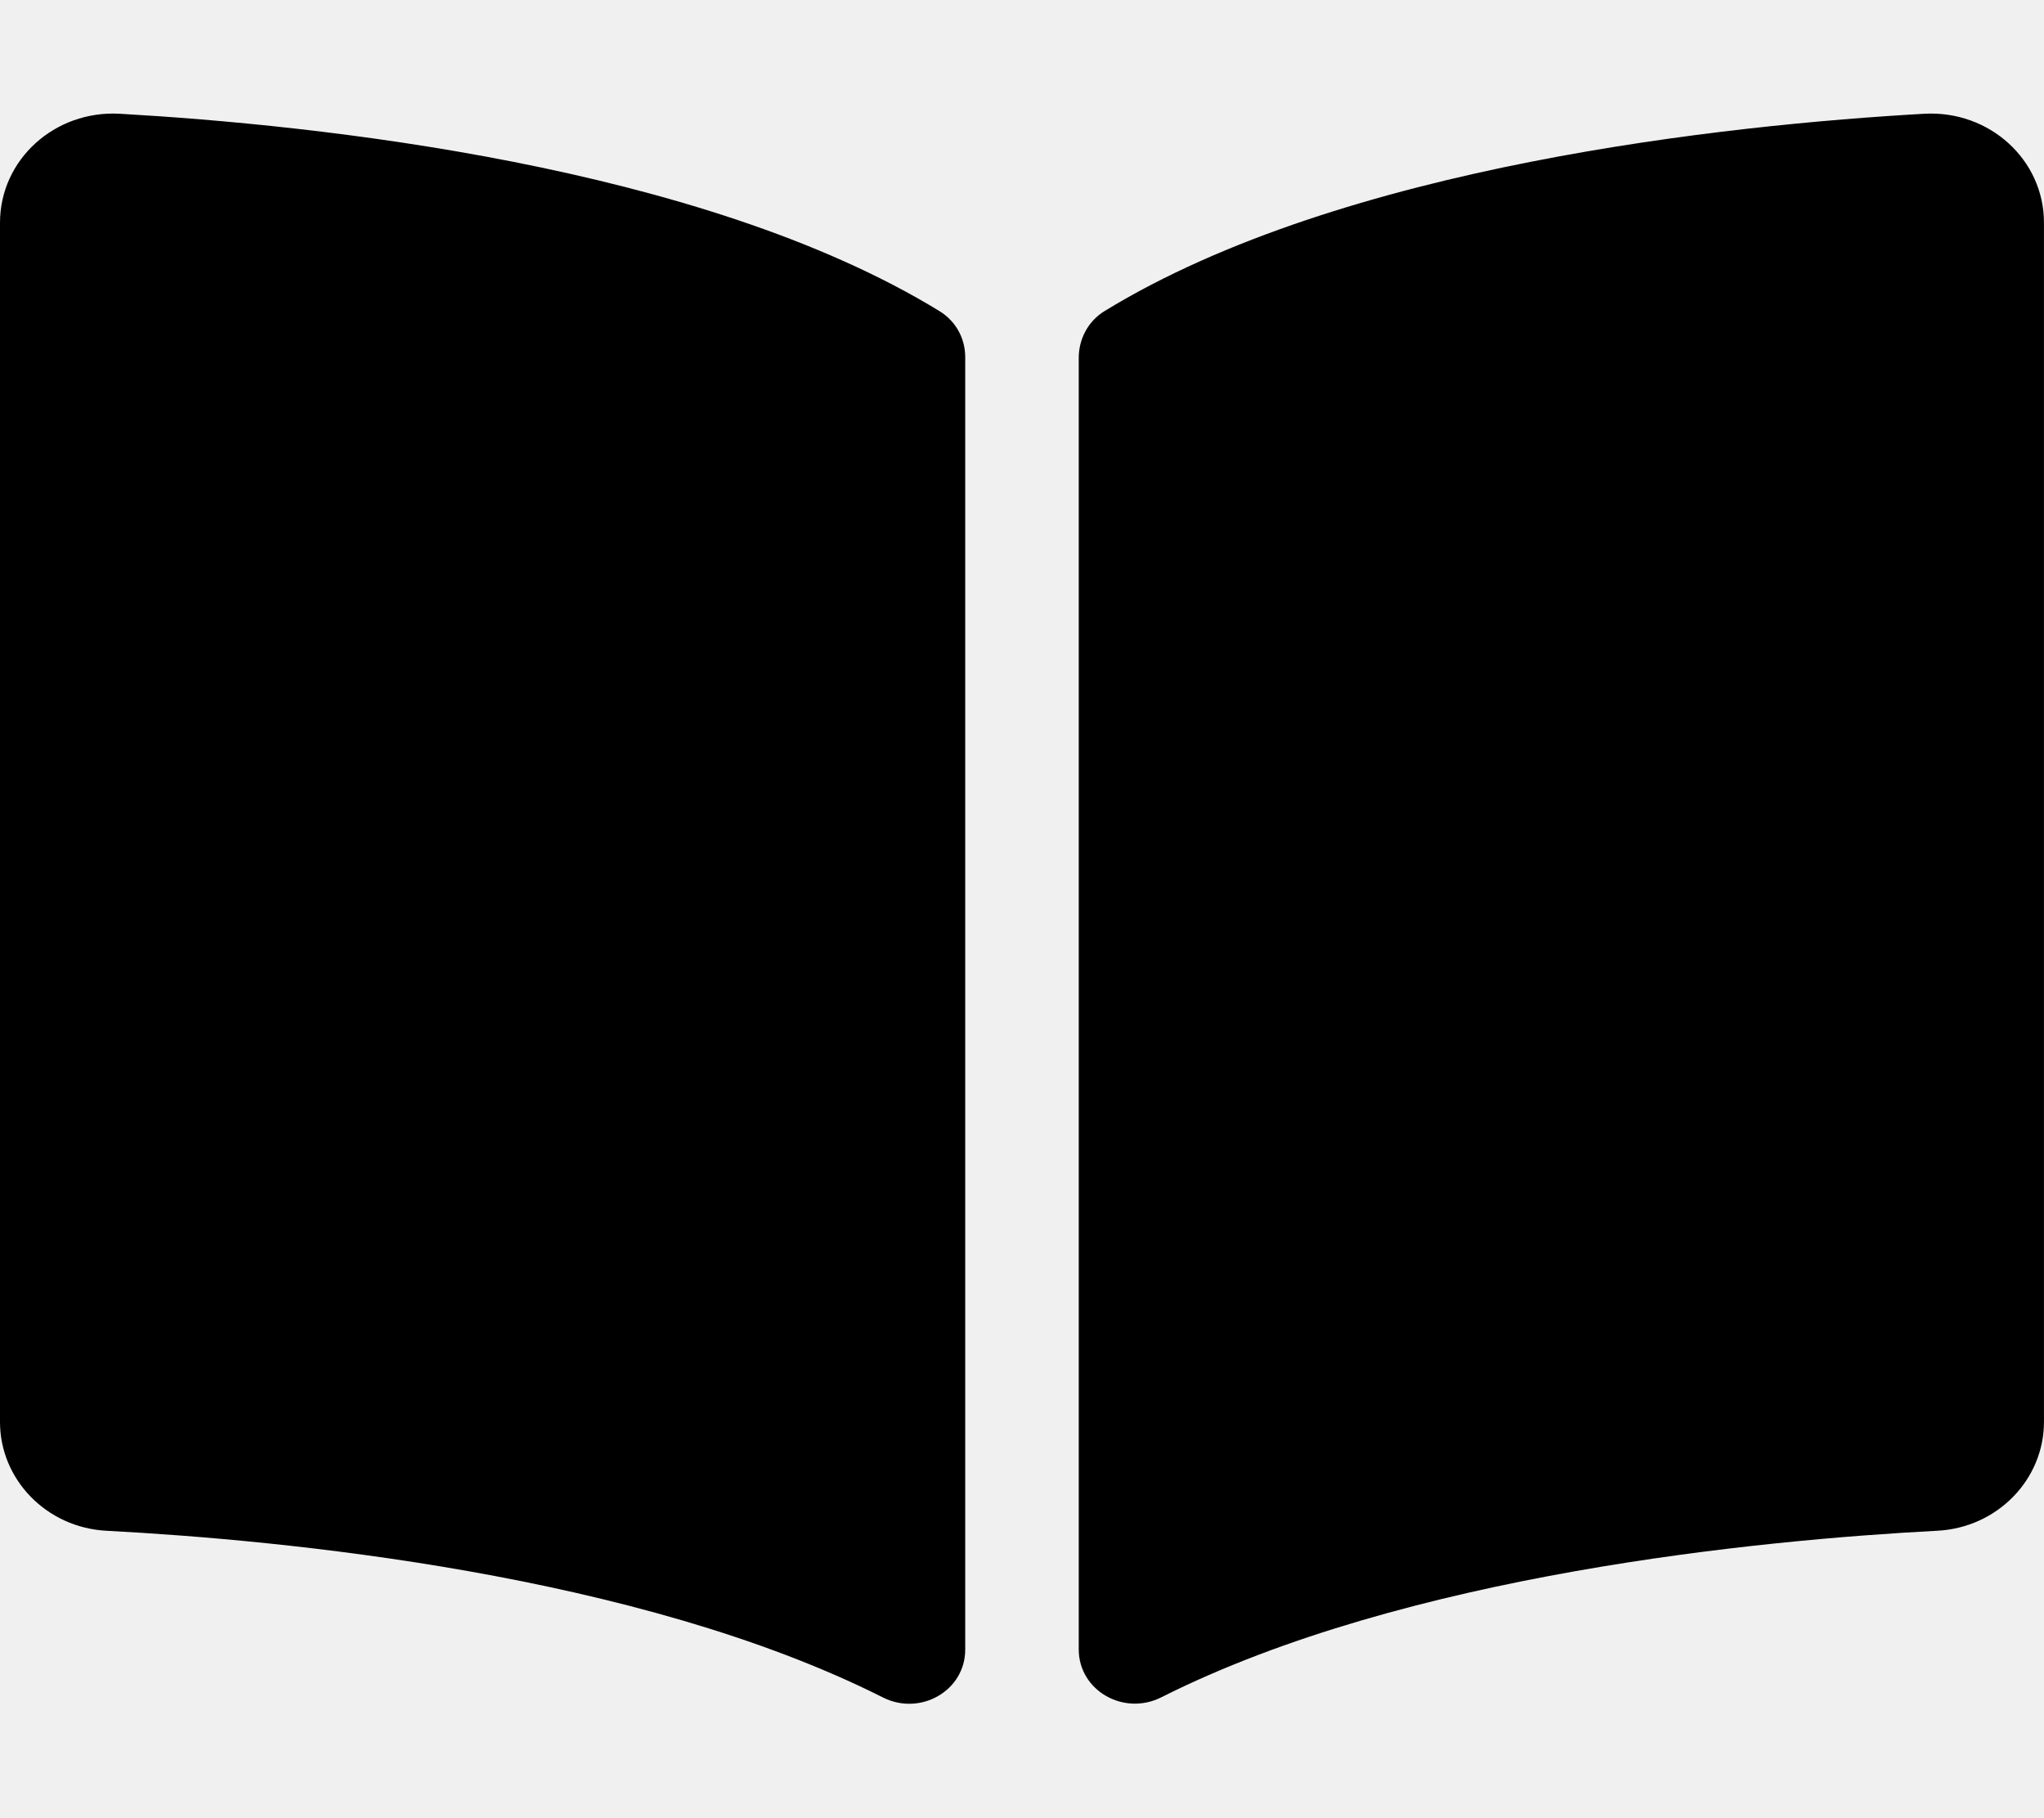
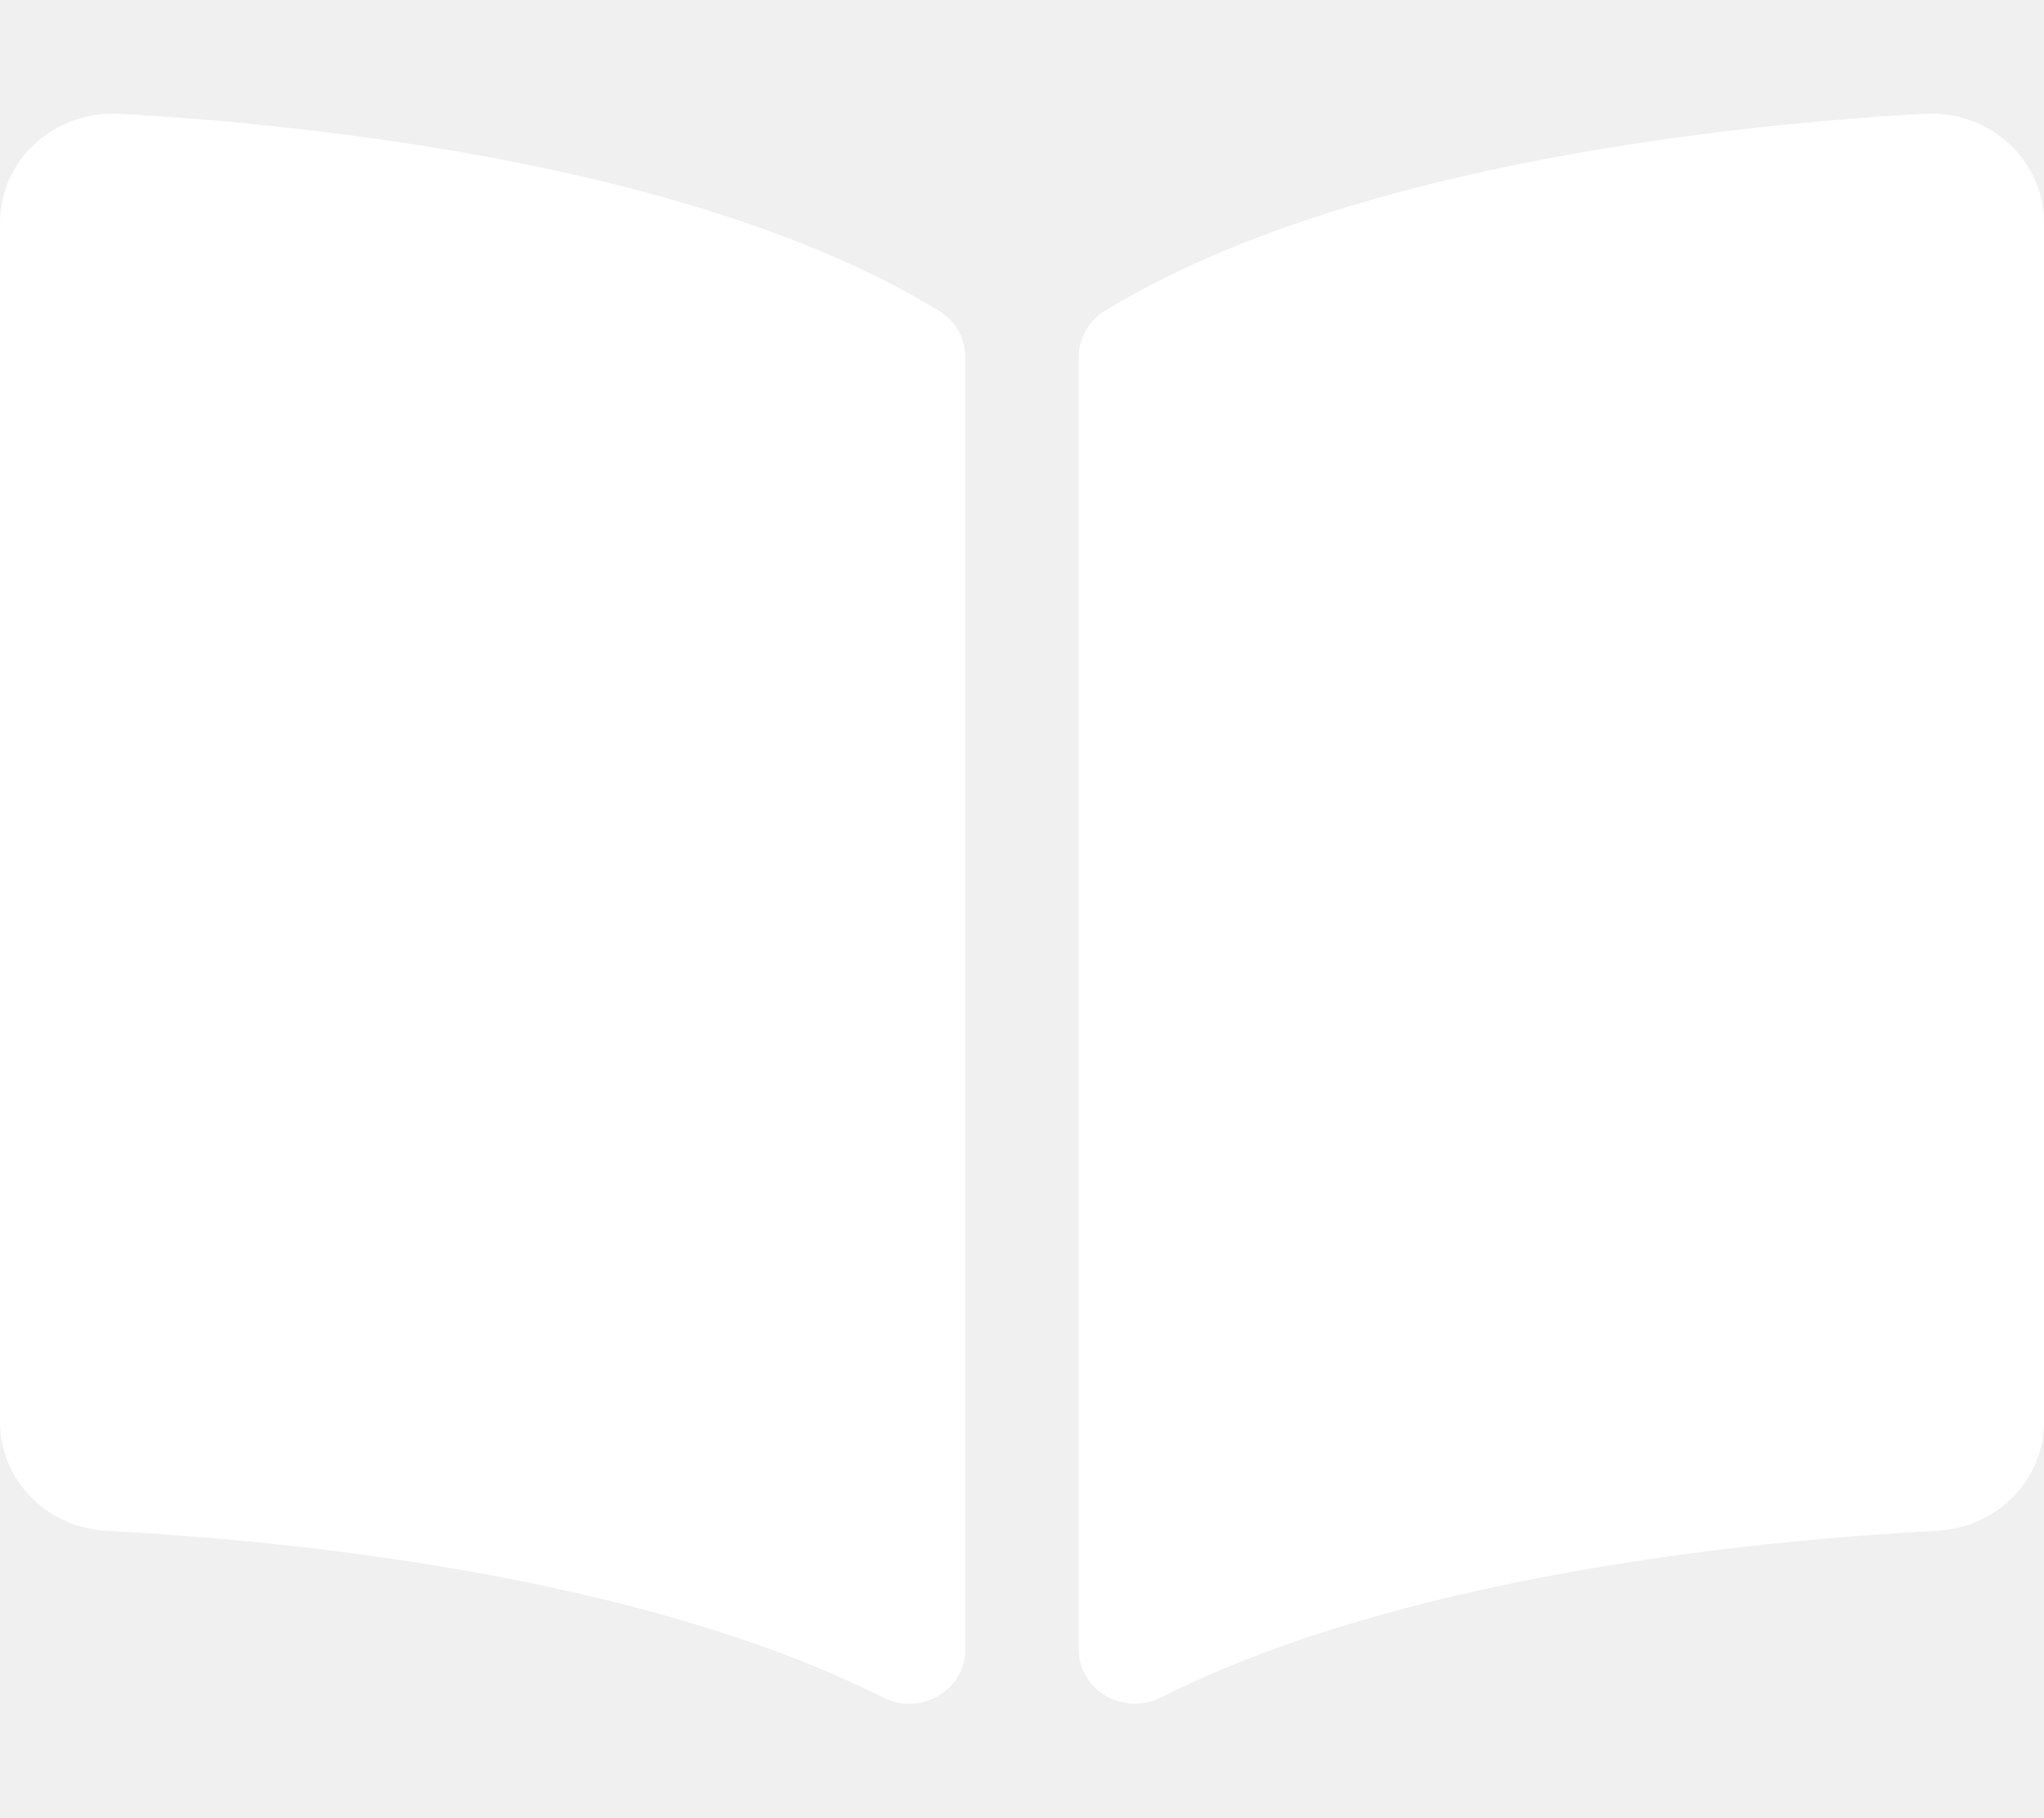
<svg xmlns="http://www.w3.org/2000/svg" aria-hidden="true" focusable="false" data-prefix="fas" data-icon="book-open" class="svg-inline--fa fa-book-open fa-w-18" role="img" viewBox="0 0 576 512">
-   <path fill="currentColor" d="M542.22 32.05c-54.8 3.11-163.72 14.43-230.96 55.59-4.64 2.84-7.27 7.89-7.27 13.17v363.87c0 11.55 12.63 18.85 23.28 13.49 69.18-34.82 169.23-44.32 218.7-46.92 16.89-.89 30.02-14.43 30.02-30.66V62.75c.01-17.71-15.35-31.74-33.77-30.7zM264.73 87.64C197.5 46.48 88.58 35.17 33.78 32.05 15.36 31.01 0 45.04 0 62.75V400.6c0 16.24 13.13 29.78 30.02 30.66 49.49 2.6 149.59 12.11 218.77 46.95 10.62 5.35 23.21-1.94 23.21-13.46V100.63c0-5.29-2.62-10.14-7.27-12.99z" />
+   <path fill="#ffffff" d="M542.22 32.05c-54.8 3.11-163.72 14.43-230.96 55.59-4.64 2.84-7.27 7.89-7.27 13.17v363.87c0 11.55 12.63 18.85 23.28 13.49 69.18-34.82 169.23-44.32 218.7-46.92 16.89-.89 30.02-14.43 30.02-30.66V62.75c.01-17.71-15.35-31.74-33.77-30.7zM264.73 87.64C197.5 46.48 88.58 35.17 33.78 32.05 15.36 31.01 0 45.04 0 62.75V400.6c0 16.24 13.13 29.78 30.02 30.66 49.49 2.6 149.59 12.11 218.77 46.95 10.62 5.35 23.21-1.94 23.21-13.46V100.63c0-5.29-2.62-10.14-7.27-12.99z" />
</svg>
